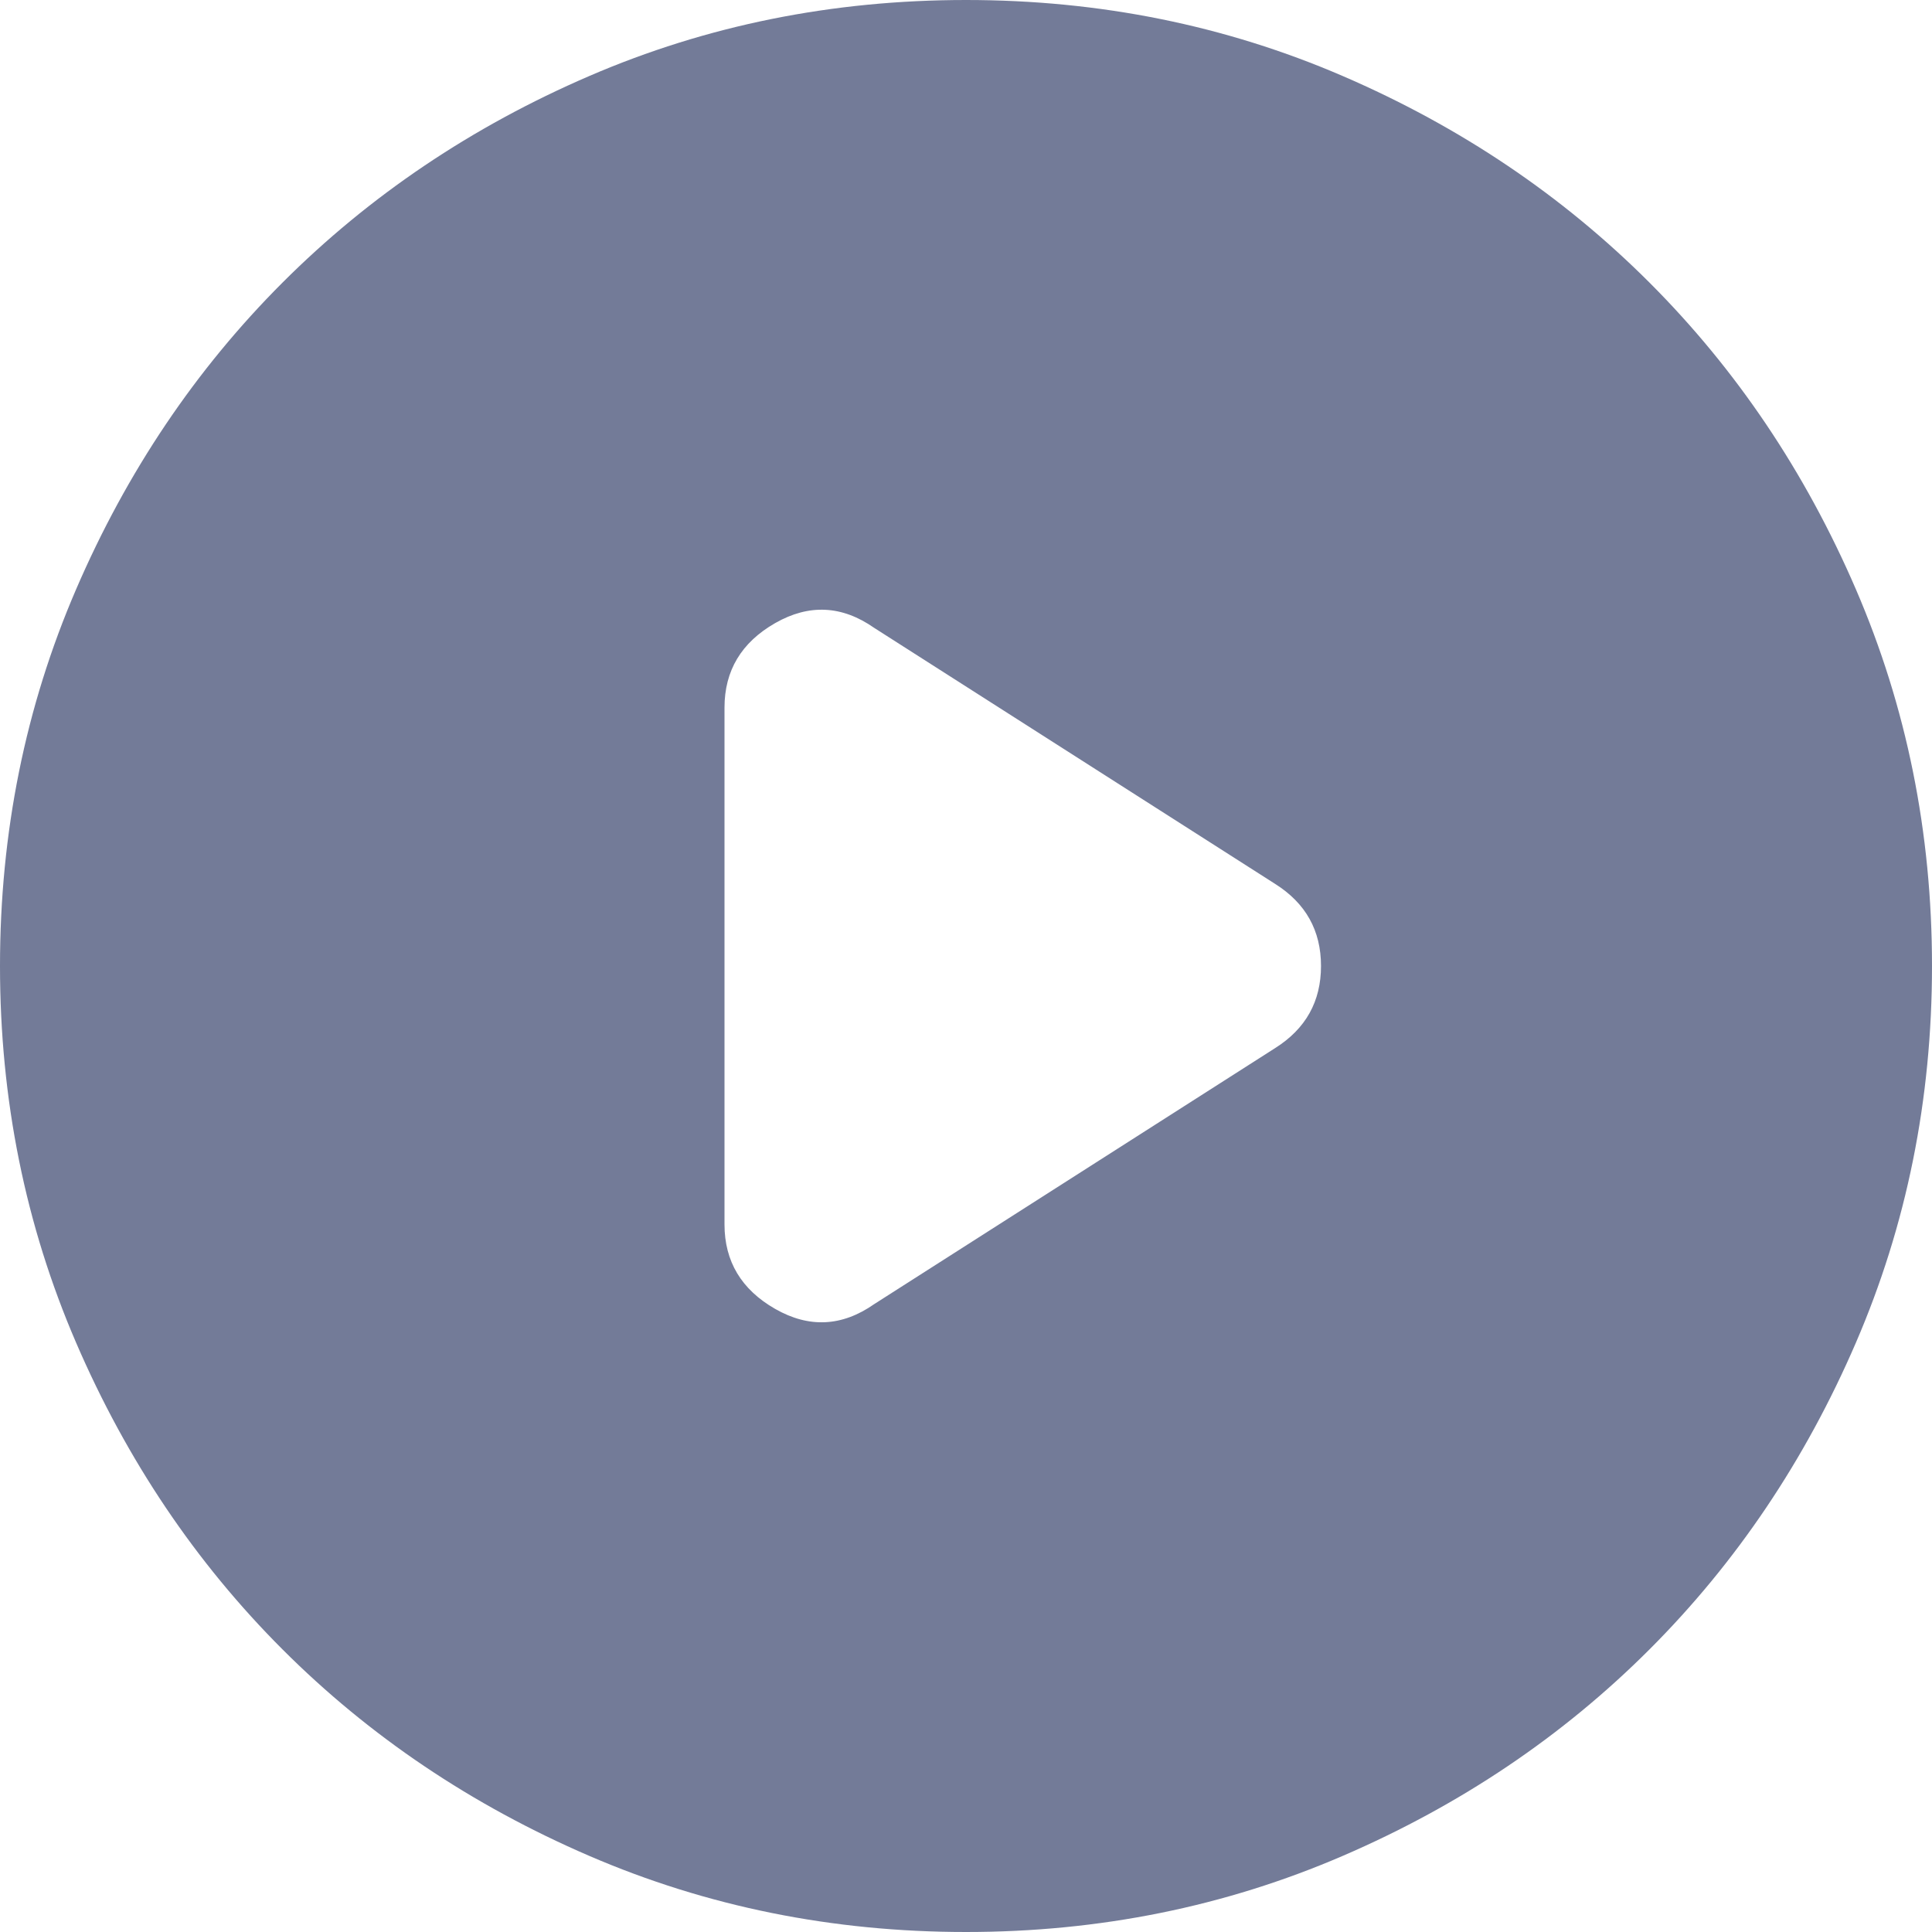
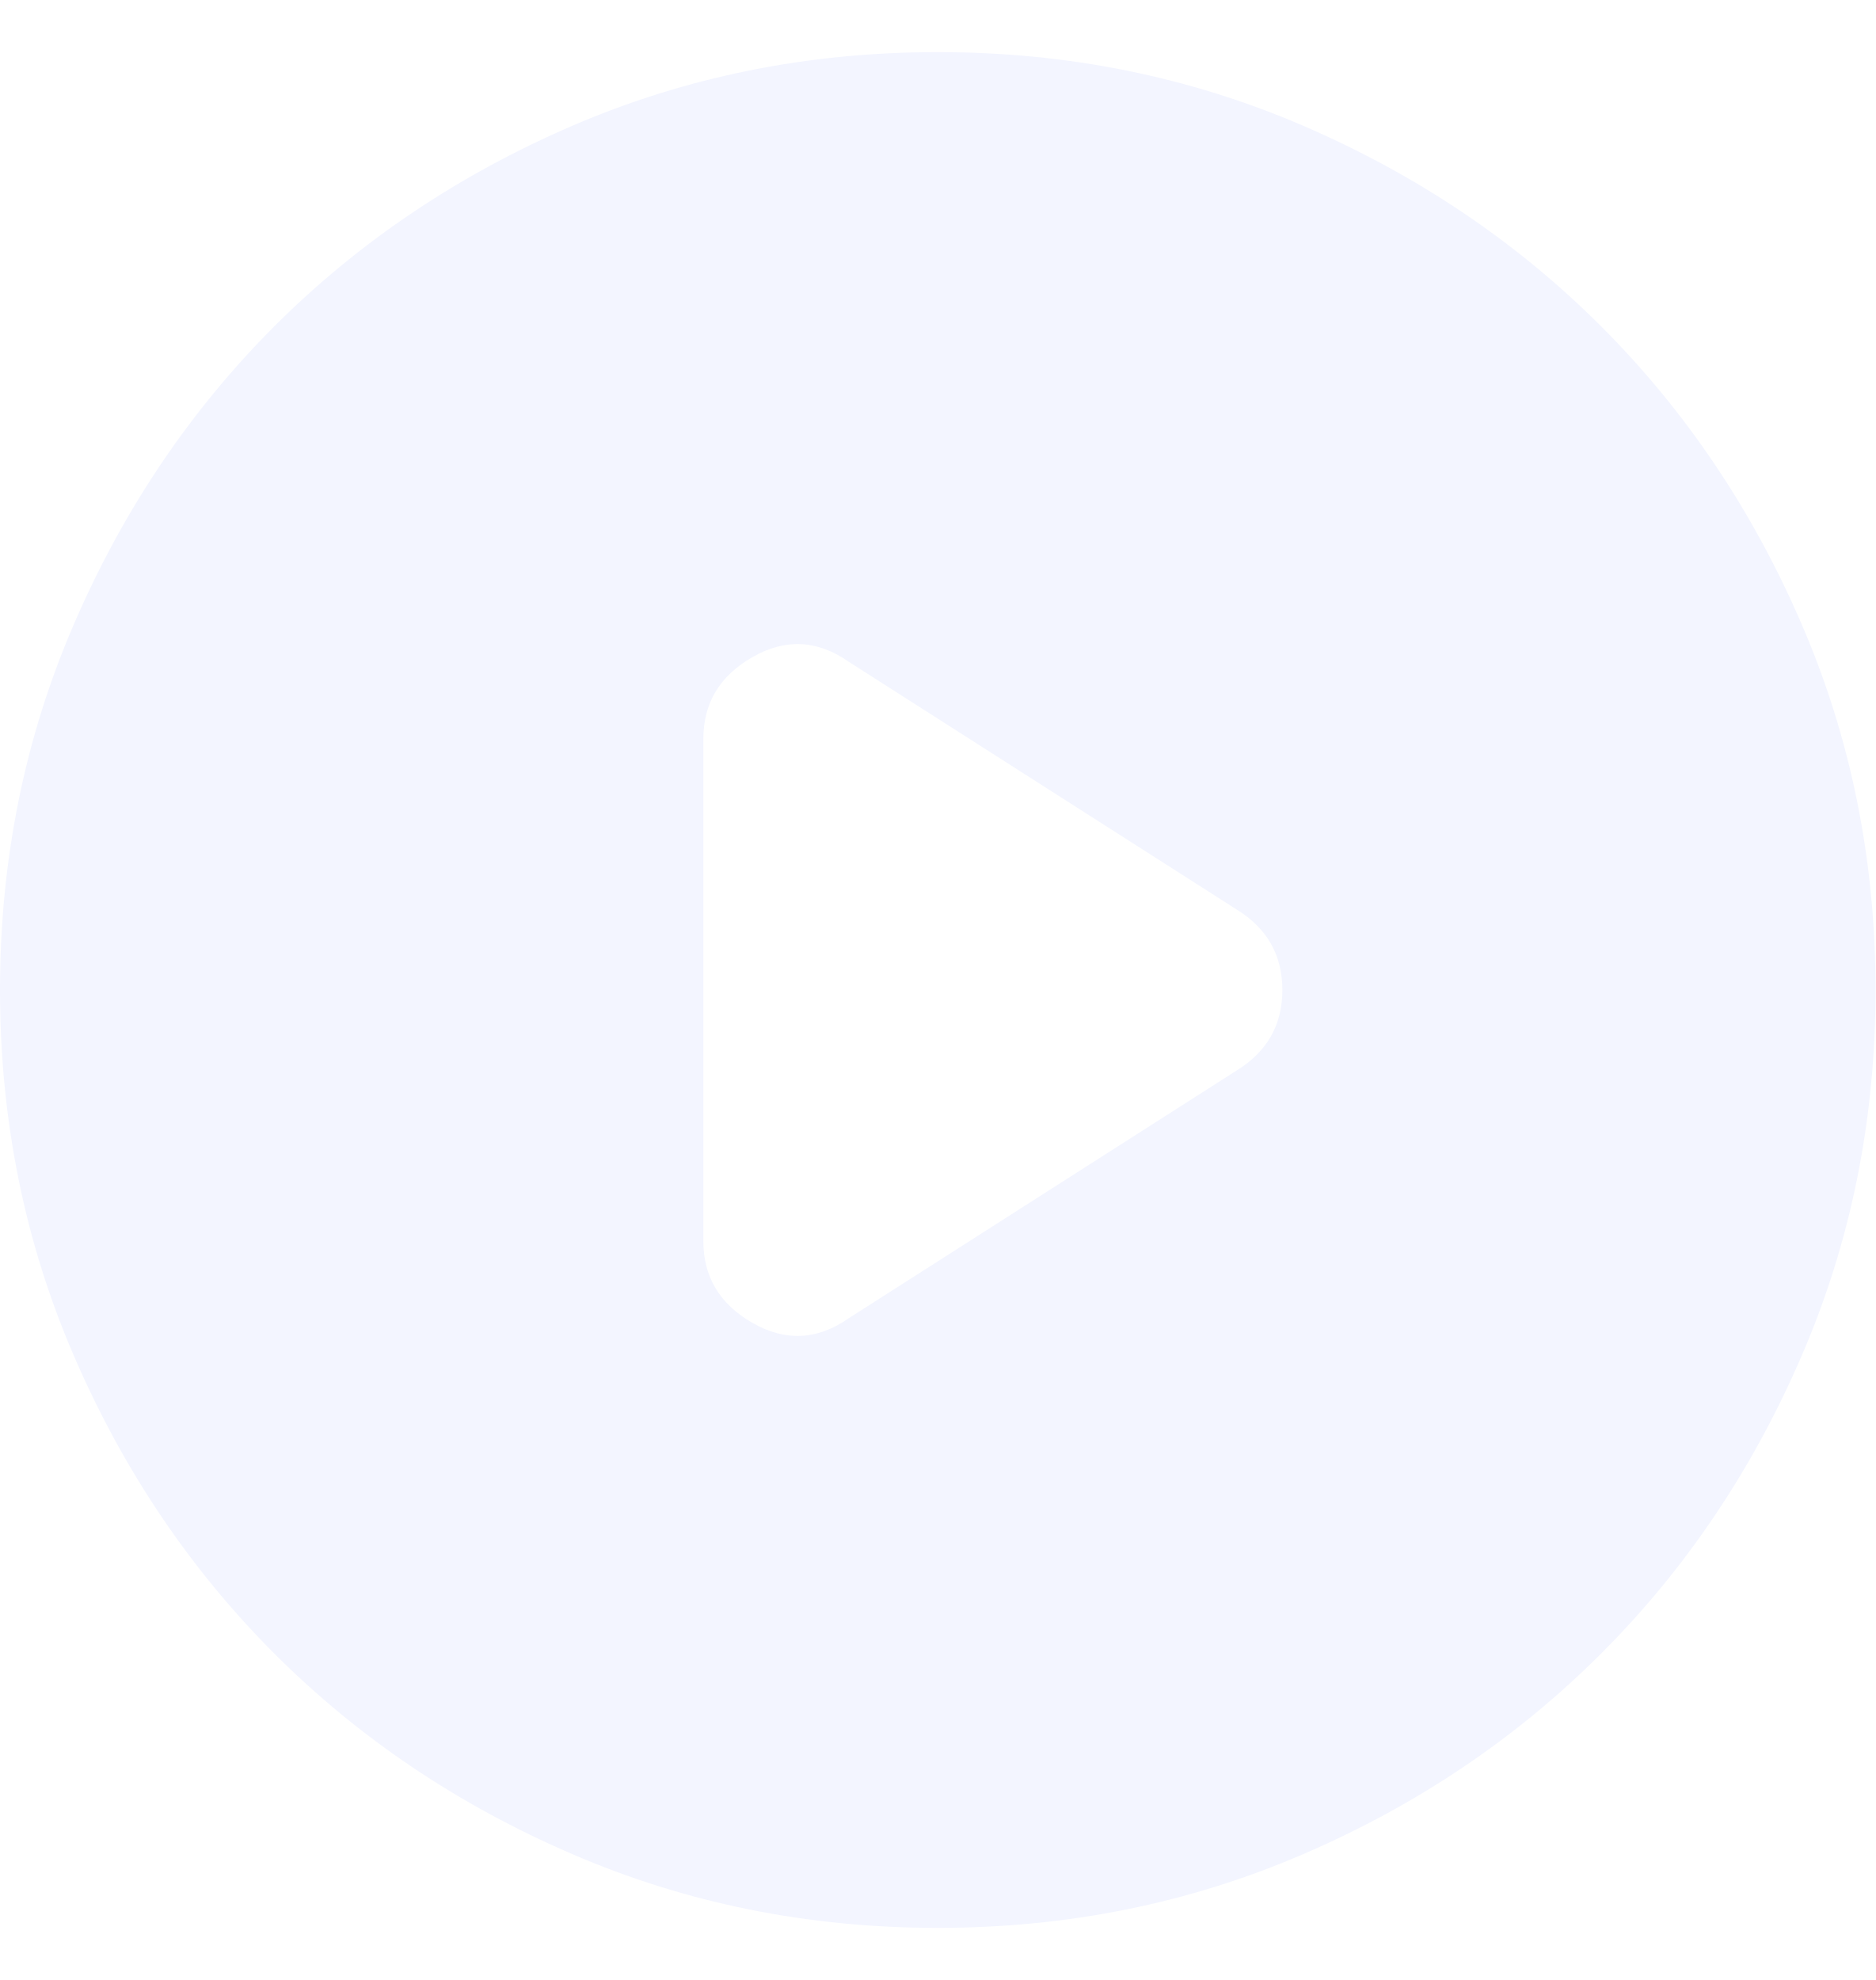
- <svg xmlns="http://www.w3.org/2000/svg" width="20" height="20" viewBox="0 0 20 20" fill="none">
-   <path d="M7.5 7.325V12.675C7.5 13.058 7.675 13.35 8.025 13.55C8.375 13.75 8.717 13.733 9.05 13.5L13.2 10.85C13.517 10.65 13.675 10.367 13.675 10C13.675 9.633 13.517 9.35 13.2 9.15L9.05 6.5C8.717 6.267 8.375 6.25 8.025 6.45C7.675 6.65 7.5 6.942 7.5 7.325ZM10 20C8.617 20 7.317 19.737 6.1 19.212C4.883 18.687 3.825 17.975 2.925 17.075C2.025 16.175 1.313 15.117 0.788 13.9C0.263 12.683 0 11.383 0 10C0 8.617 0.263 7.317 0.788 6.1C1.313 4.883 2.025 3.825 2.925 2.925C3.825 2.025 4.883 1.312 6.1 0.787C7.317 0.262 8.617 0 10 0C11.383 0 12.683 0.262 13.9 0.787C15.117 1.312 16.175 2.025 17.075 2.925C17.975 3.825 18.687 4.883 19.212 6.1C19.737 7.317 20 8.617 20 10C20 11.383 19.737 12.683 19.212 13.9C18.687 15.117 17.975 16.175 17.075 17.075C16.175 17.975 15.117 18.687 13.9 19.212C12.683 19.737 11.383 20 10 20Z" fill="#737B98" />
+ <svg xmlns="http://www.w3.org/2000/svg" width="18" height="19" viewBox="0 0 18 19" fill="none">
+   <path d="M6.75 7.093V11.908C6.75 12.252 6.907 12.515 7.223 12.695C7.537 12.875 7.845 12.86 8.145 12.65L11.88 10.265C12.165 10.085 12.307 9.83 12.307 9.5C12.307 9.17 12.165 8.915 11.88 8.735L8.145 6.35C7.845 6.14 7.537 6.125 7.223 6.305C6.907 6.485 6.75 6.747 6.75 7.093ZM9 18.5C7.755 18.5 6.585 18.264 5.49 17.791C4.395 17.319 3.442 16.677 2.632 15.867C1.823 15.057 1.181 14.105 0.709 13.01C0.236 11.915 0 10.745 0 9.5C0 8.255 0.236 7.085 0.709 5.99C1.181 4.895 1.823 3.942 2.632 3.132C3.442 2.322 4.395 1.681 5.49 1.208C6.585 0.736 7.755 0.5 9 0.5C10.245 0.5 11.415 0.736 12.51 1.208C13.605 1.681 14.557 2.322 15.367 3.132C16.177 3.942 16.819 4.895 17.291 5.99C17.764 7.085 18 8.255 18 9.5C18 10.745 17.764 11.915 17.291 13.01C16.819 14.105 16.177 15.057 15.367 15.867C14.557 16.677 13.605 17.319 12.51 17.791C11.415 18.264 10.245 18.5 9 18.5Z" fill="#F3F5FF" />
</svg>
